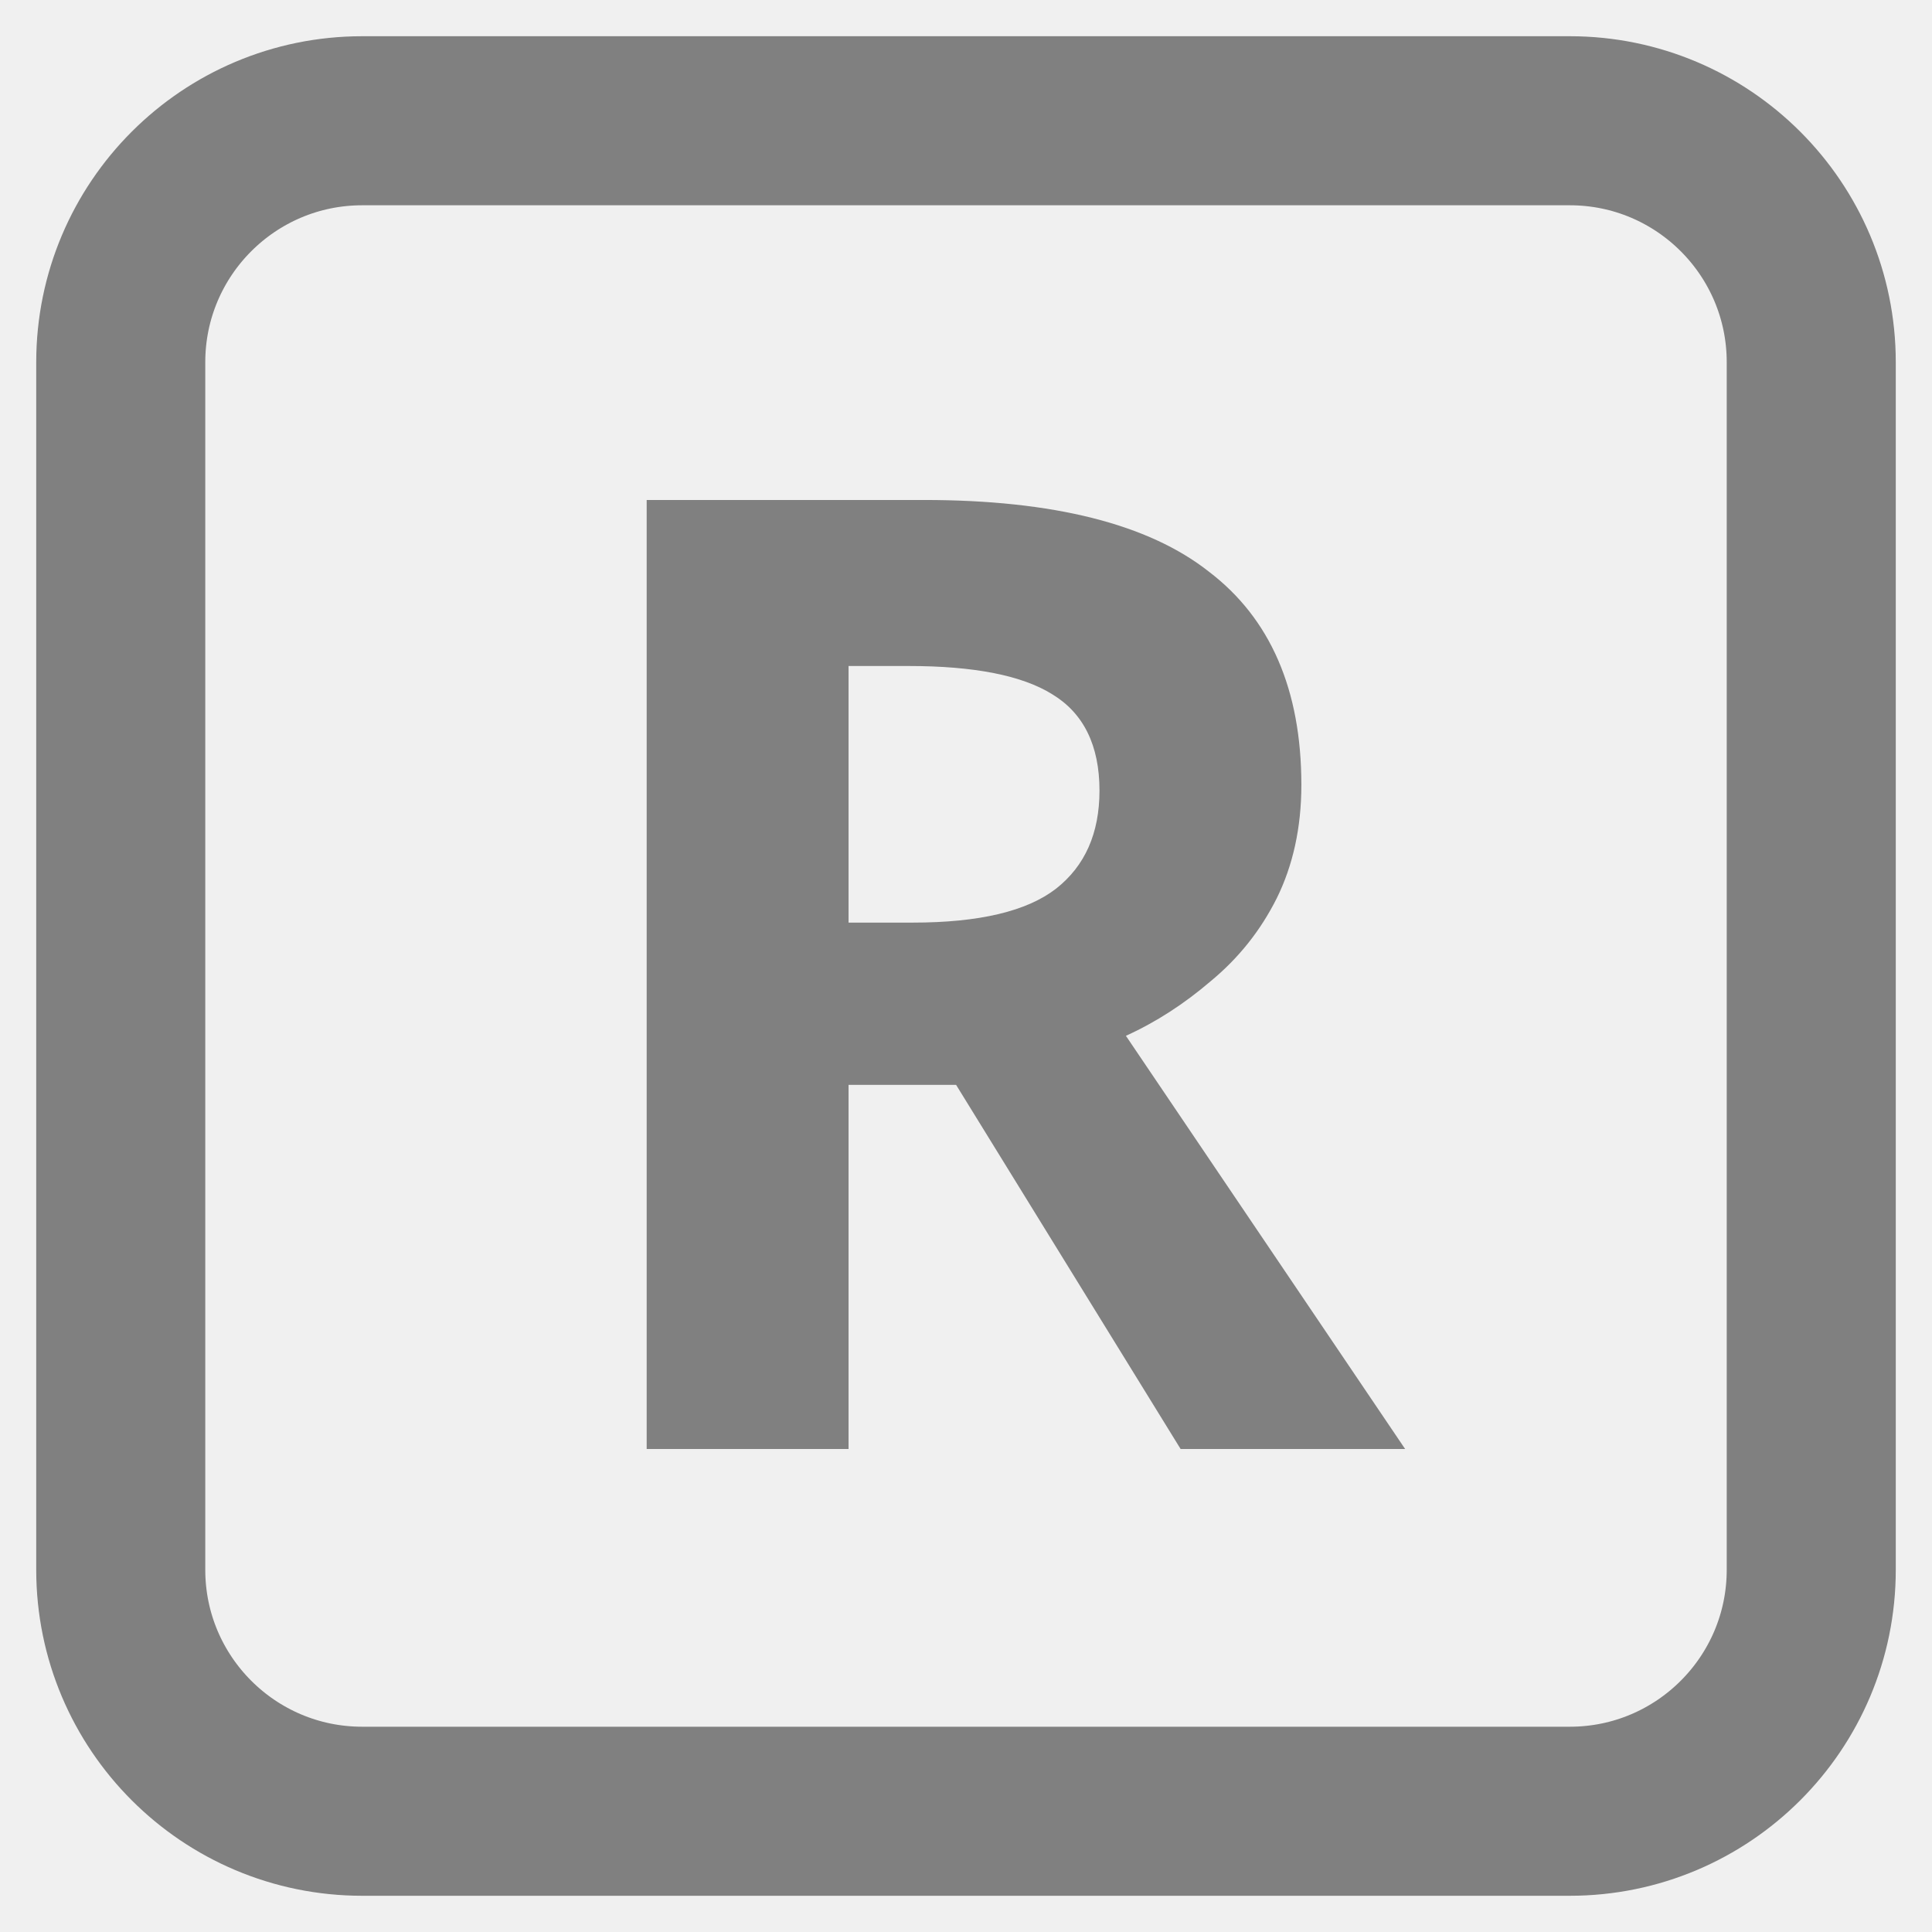
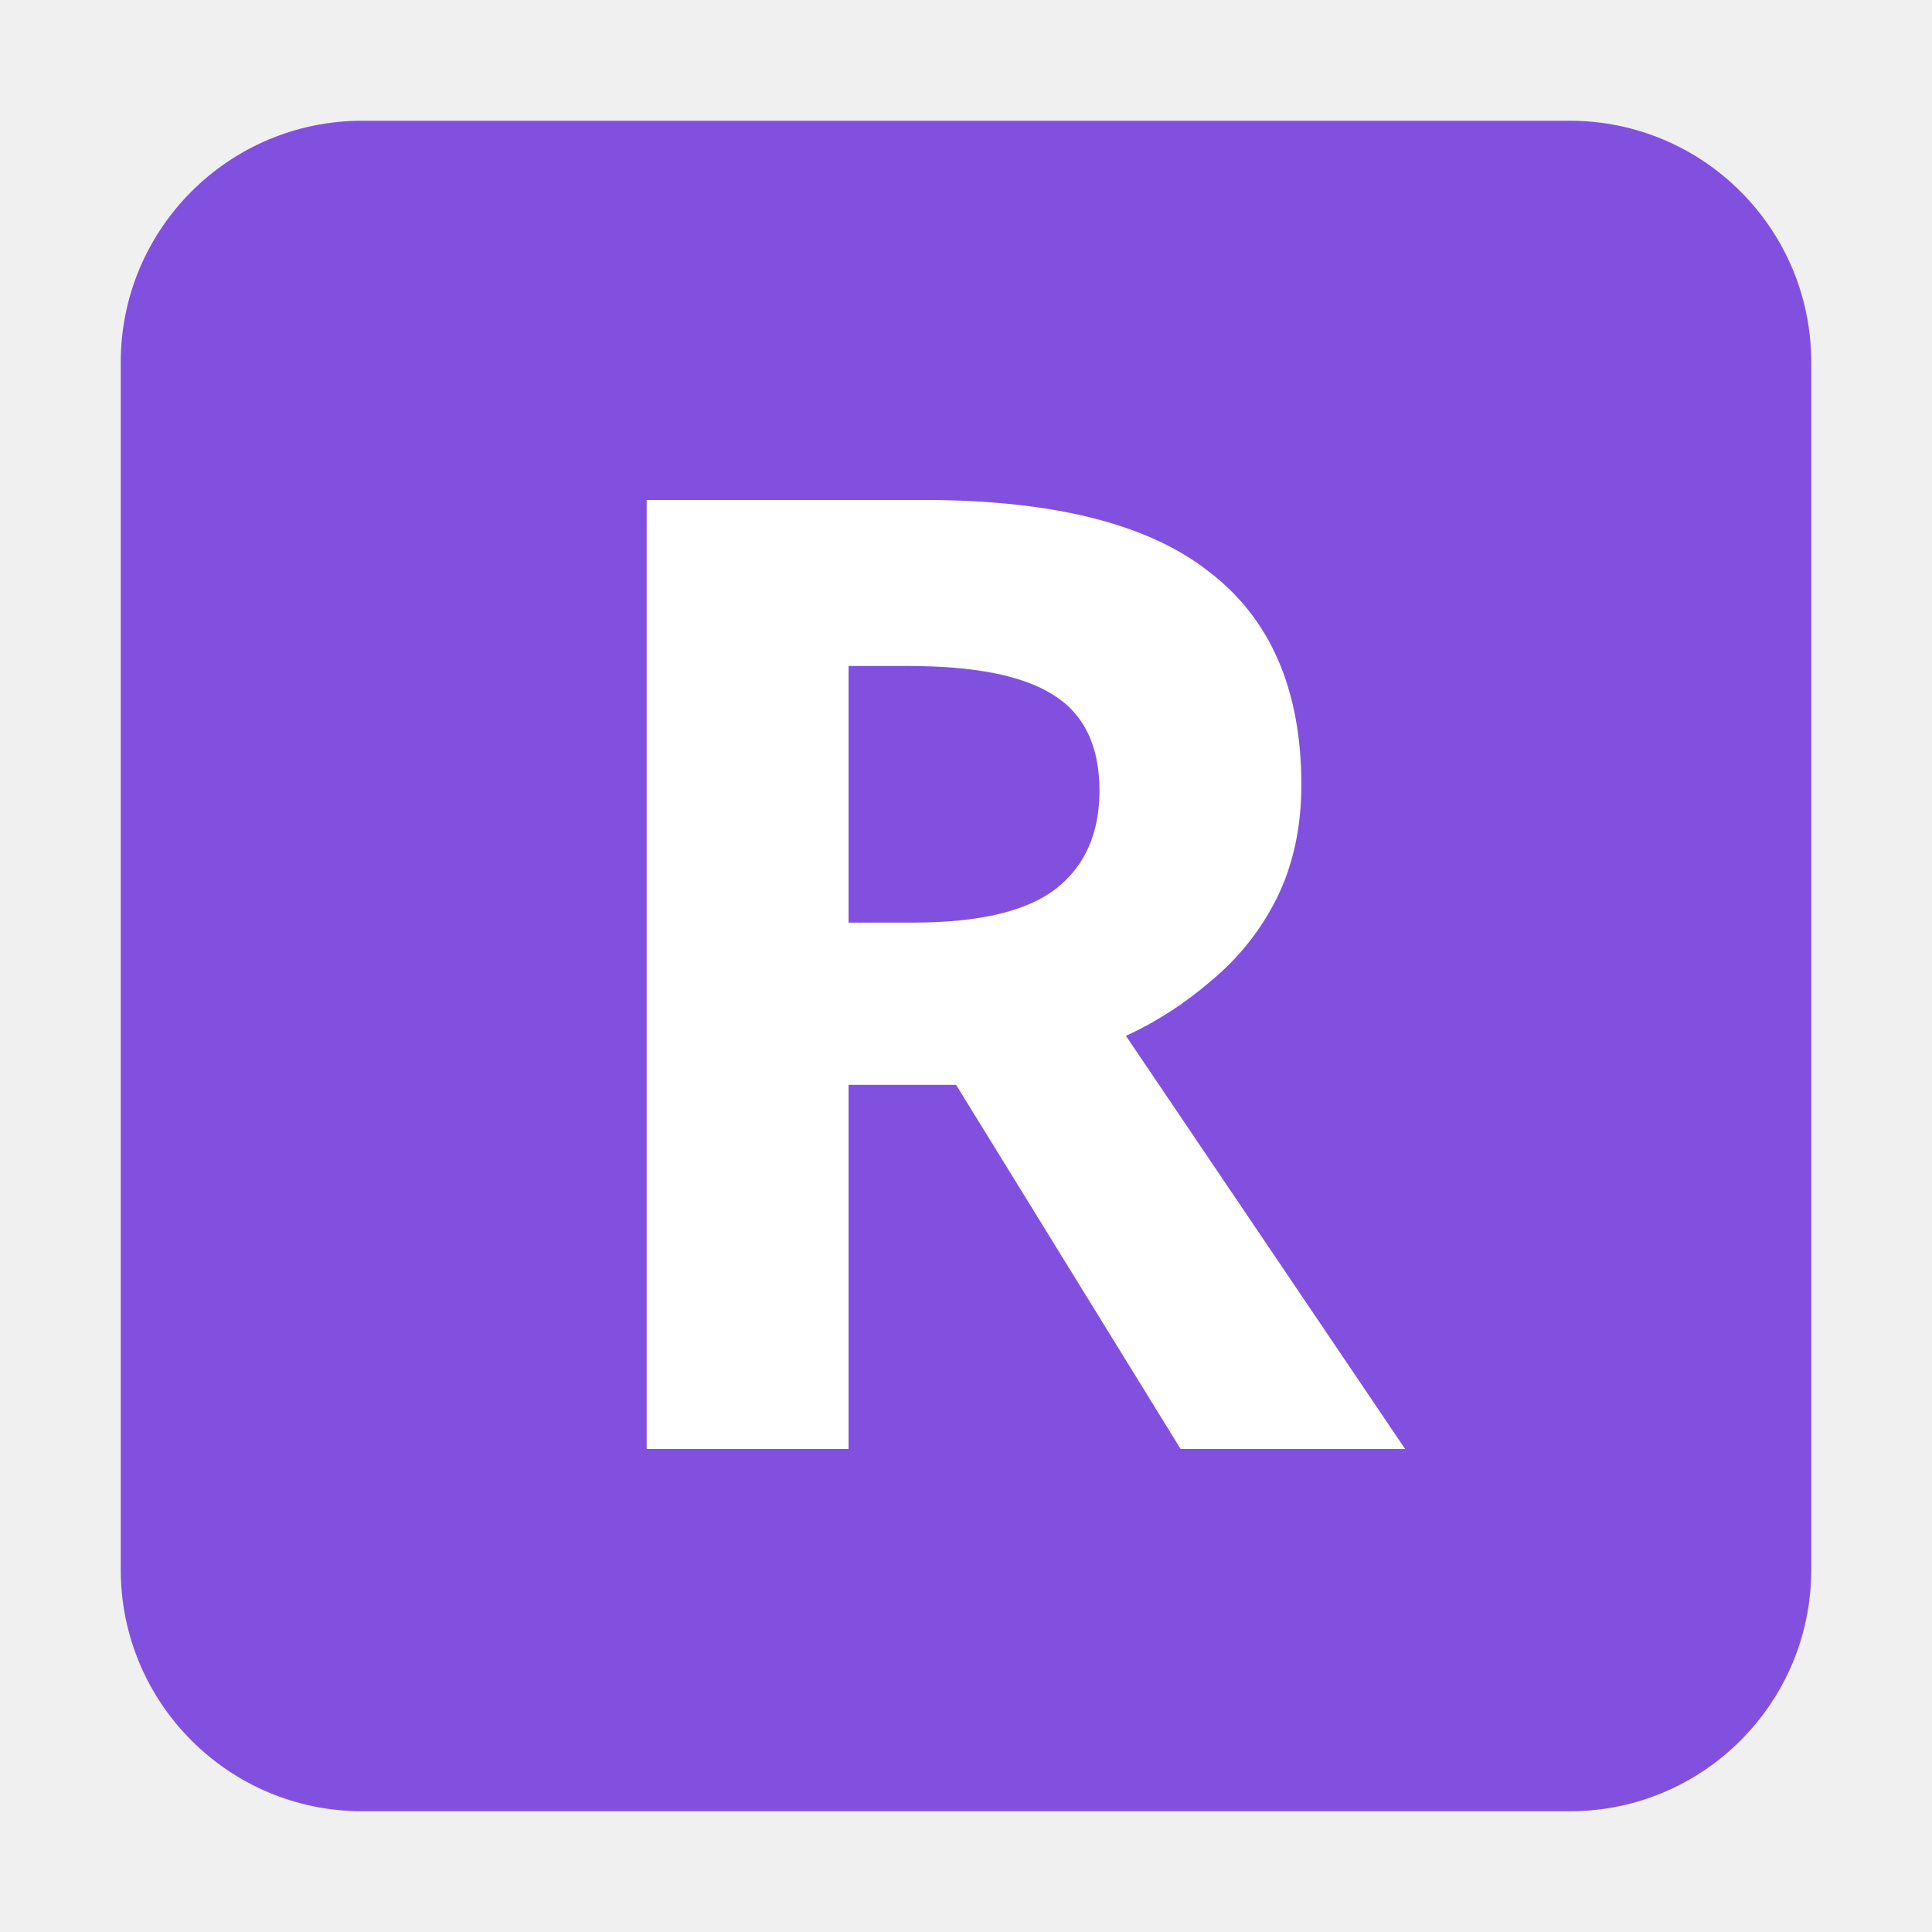
<svg xmlns="http://www.w3.org/2000/svg" viewBox="0 0 16 16">
-   <rect rx="2" x="1" y="1" width="14" height="14" stroke="gray" stroke-width="1.4" fill="none" />
-   <text x="8" y="12" font-weight="bold" font-size="11" font-family="sans-serif" text-anchor="middle" fill="gray">R</text>
+   <rect rx="2" x="1" y="1" width="14" height="14" fill="#8250df" />
+   <text x="8" y="12" font-weight="bold" font-size="11" font-family="sans-serif" text-anchor="middle" fill="white">R</text>
</svg>
